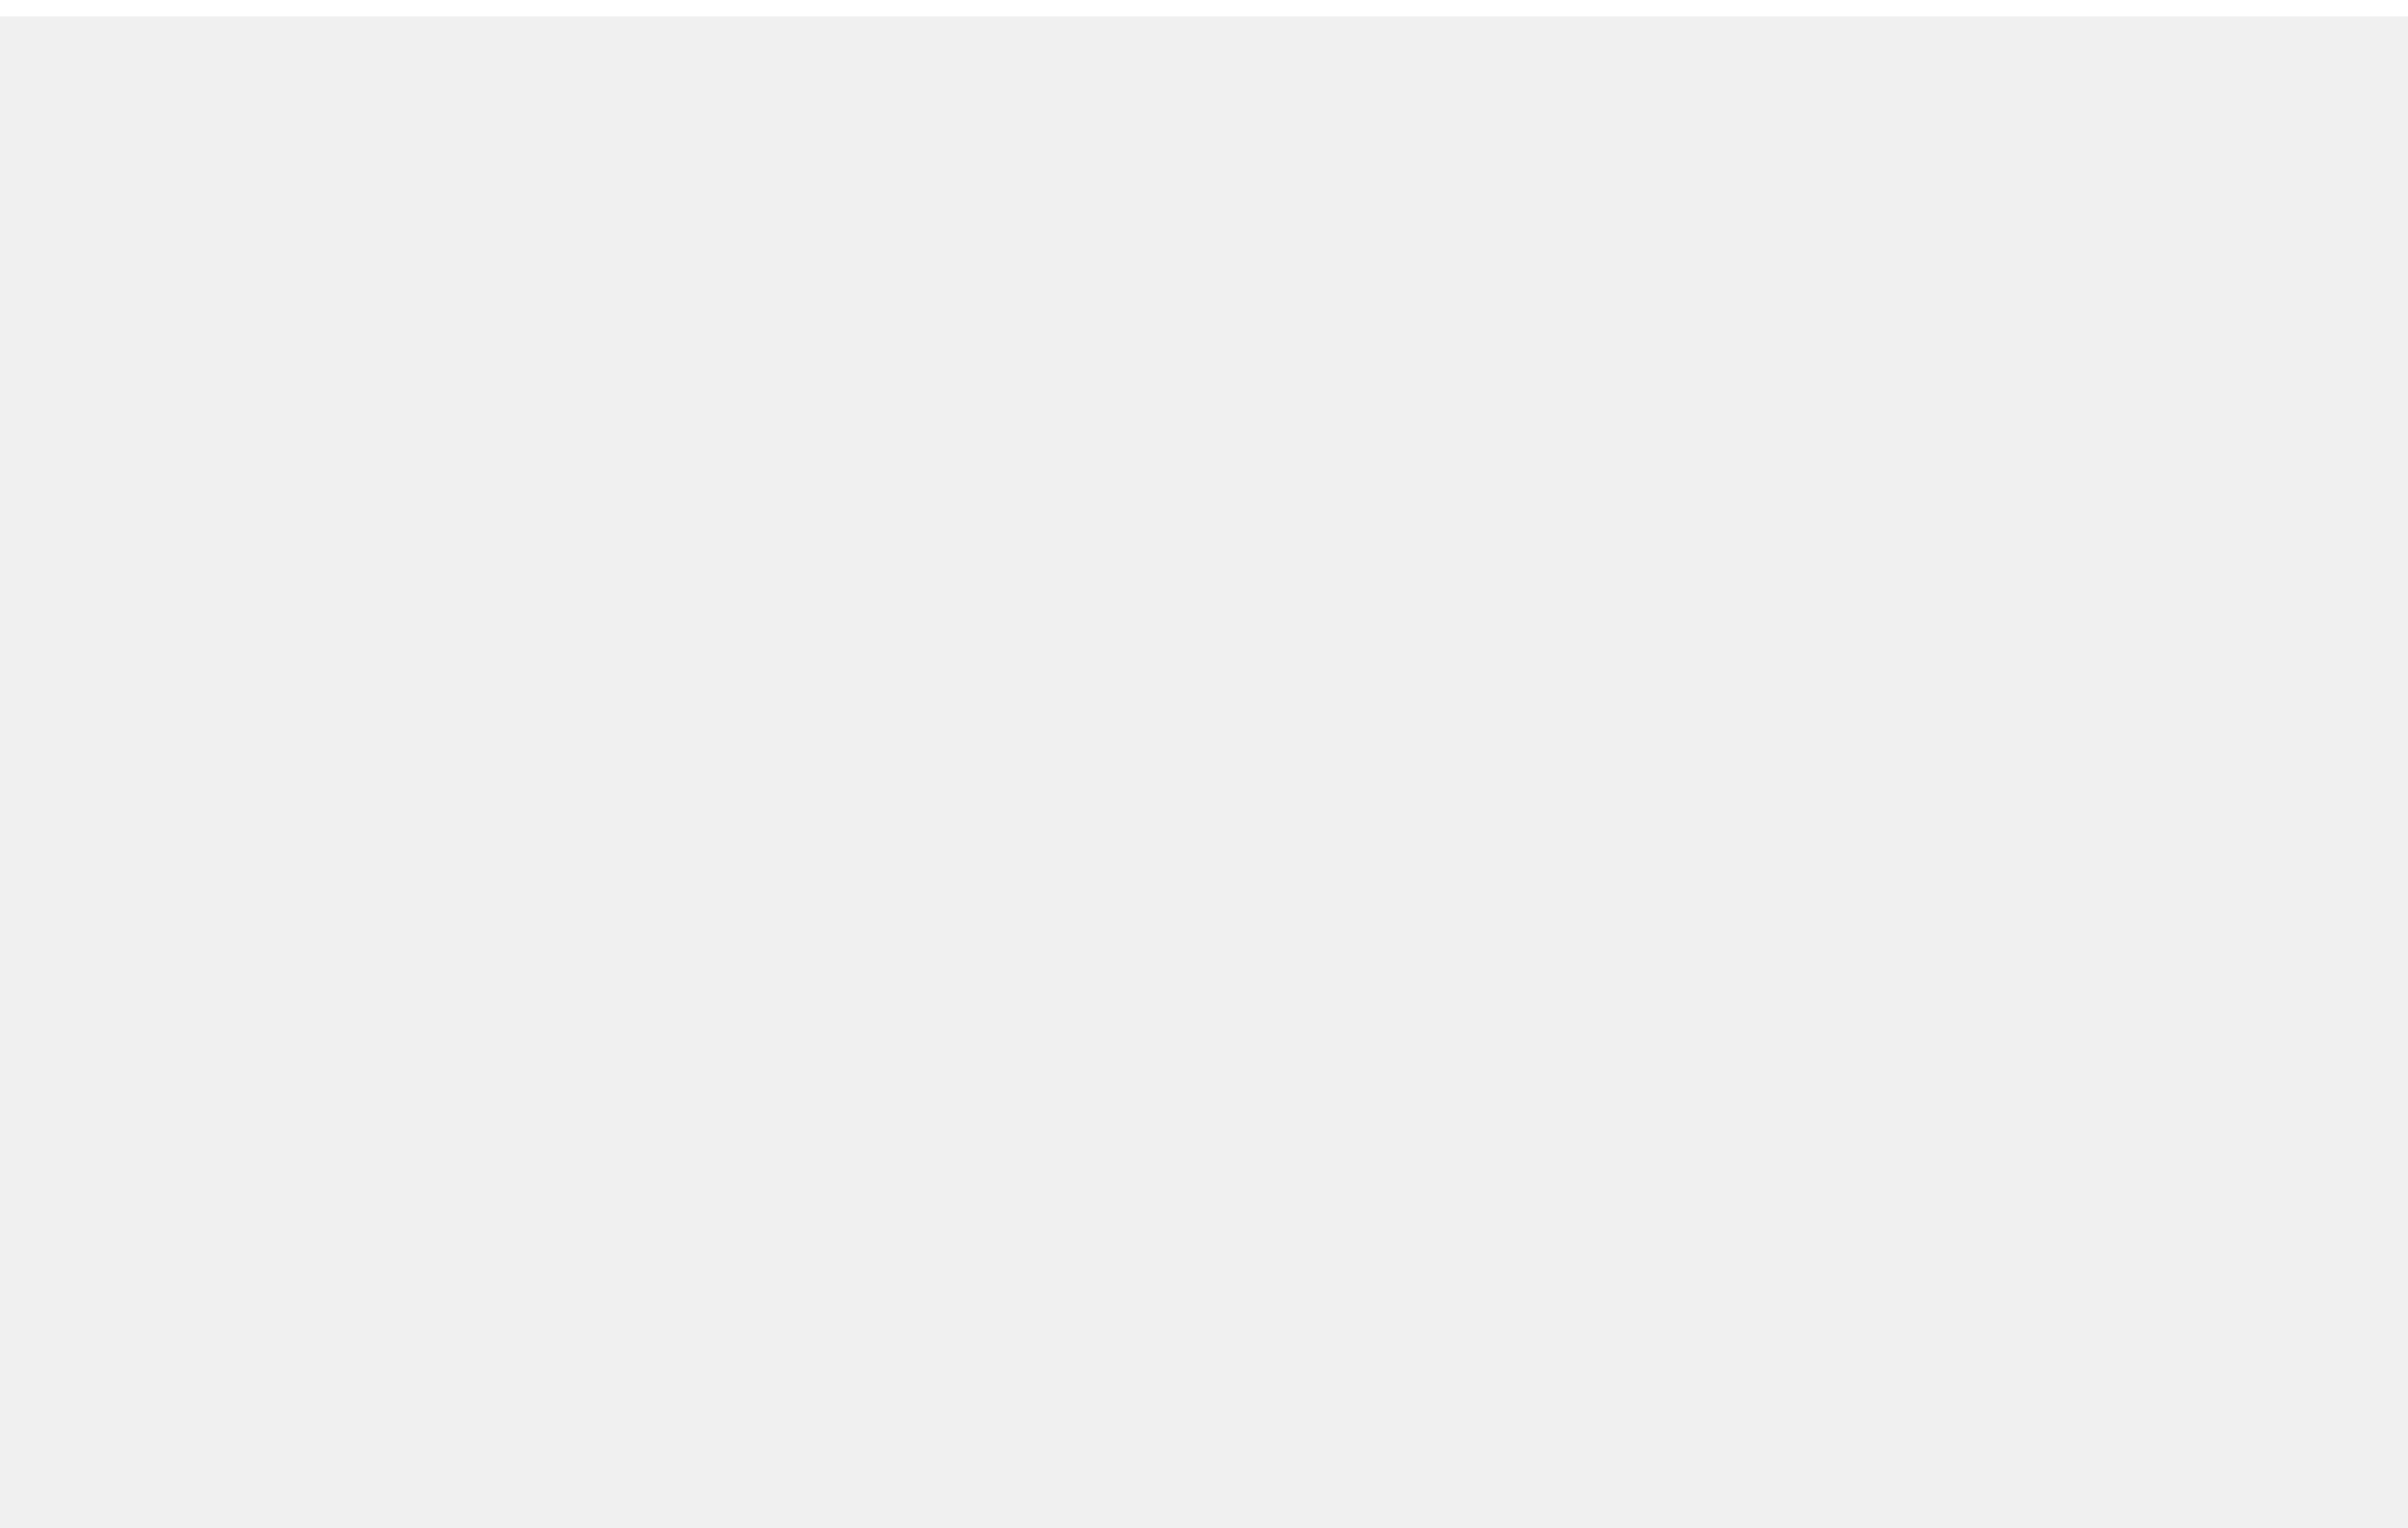
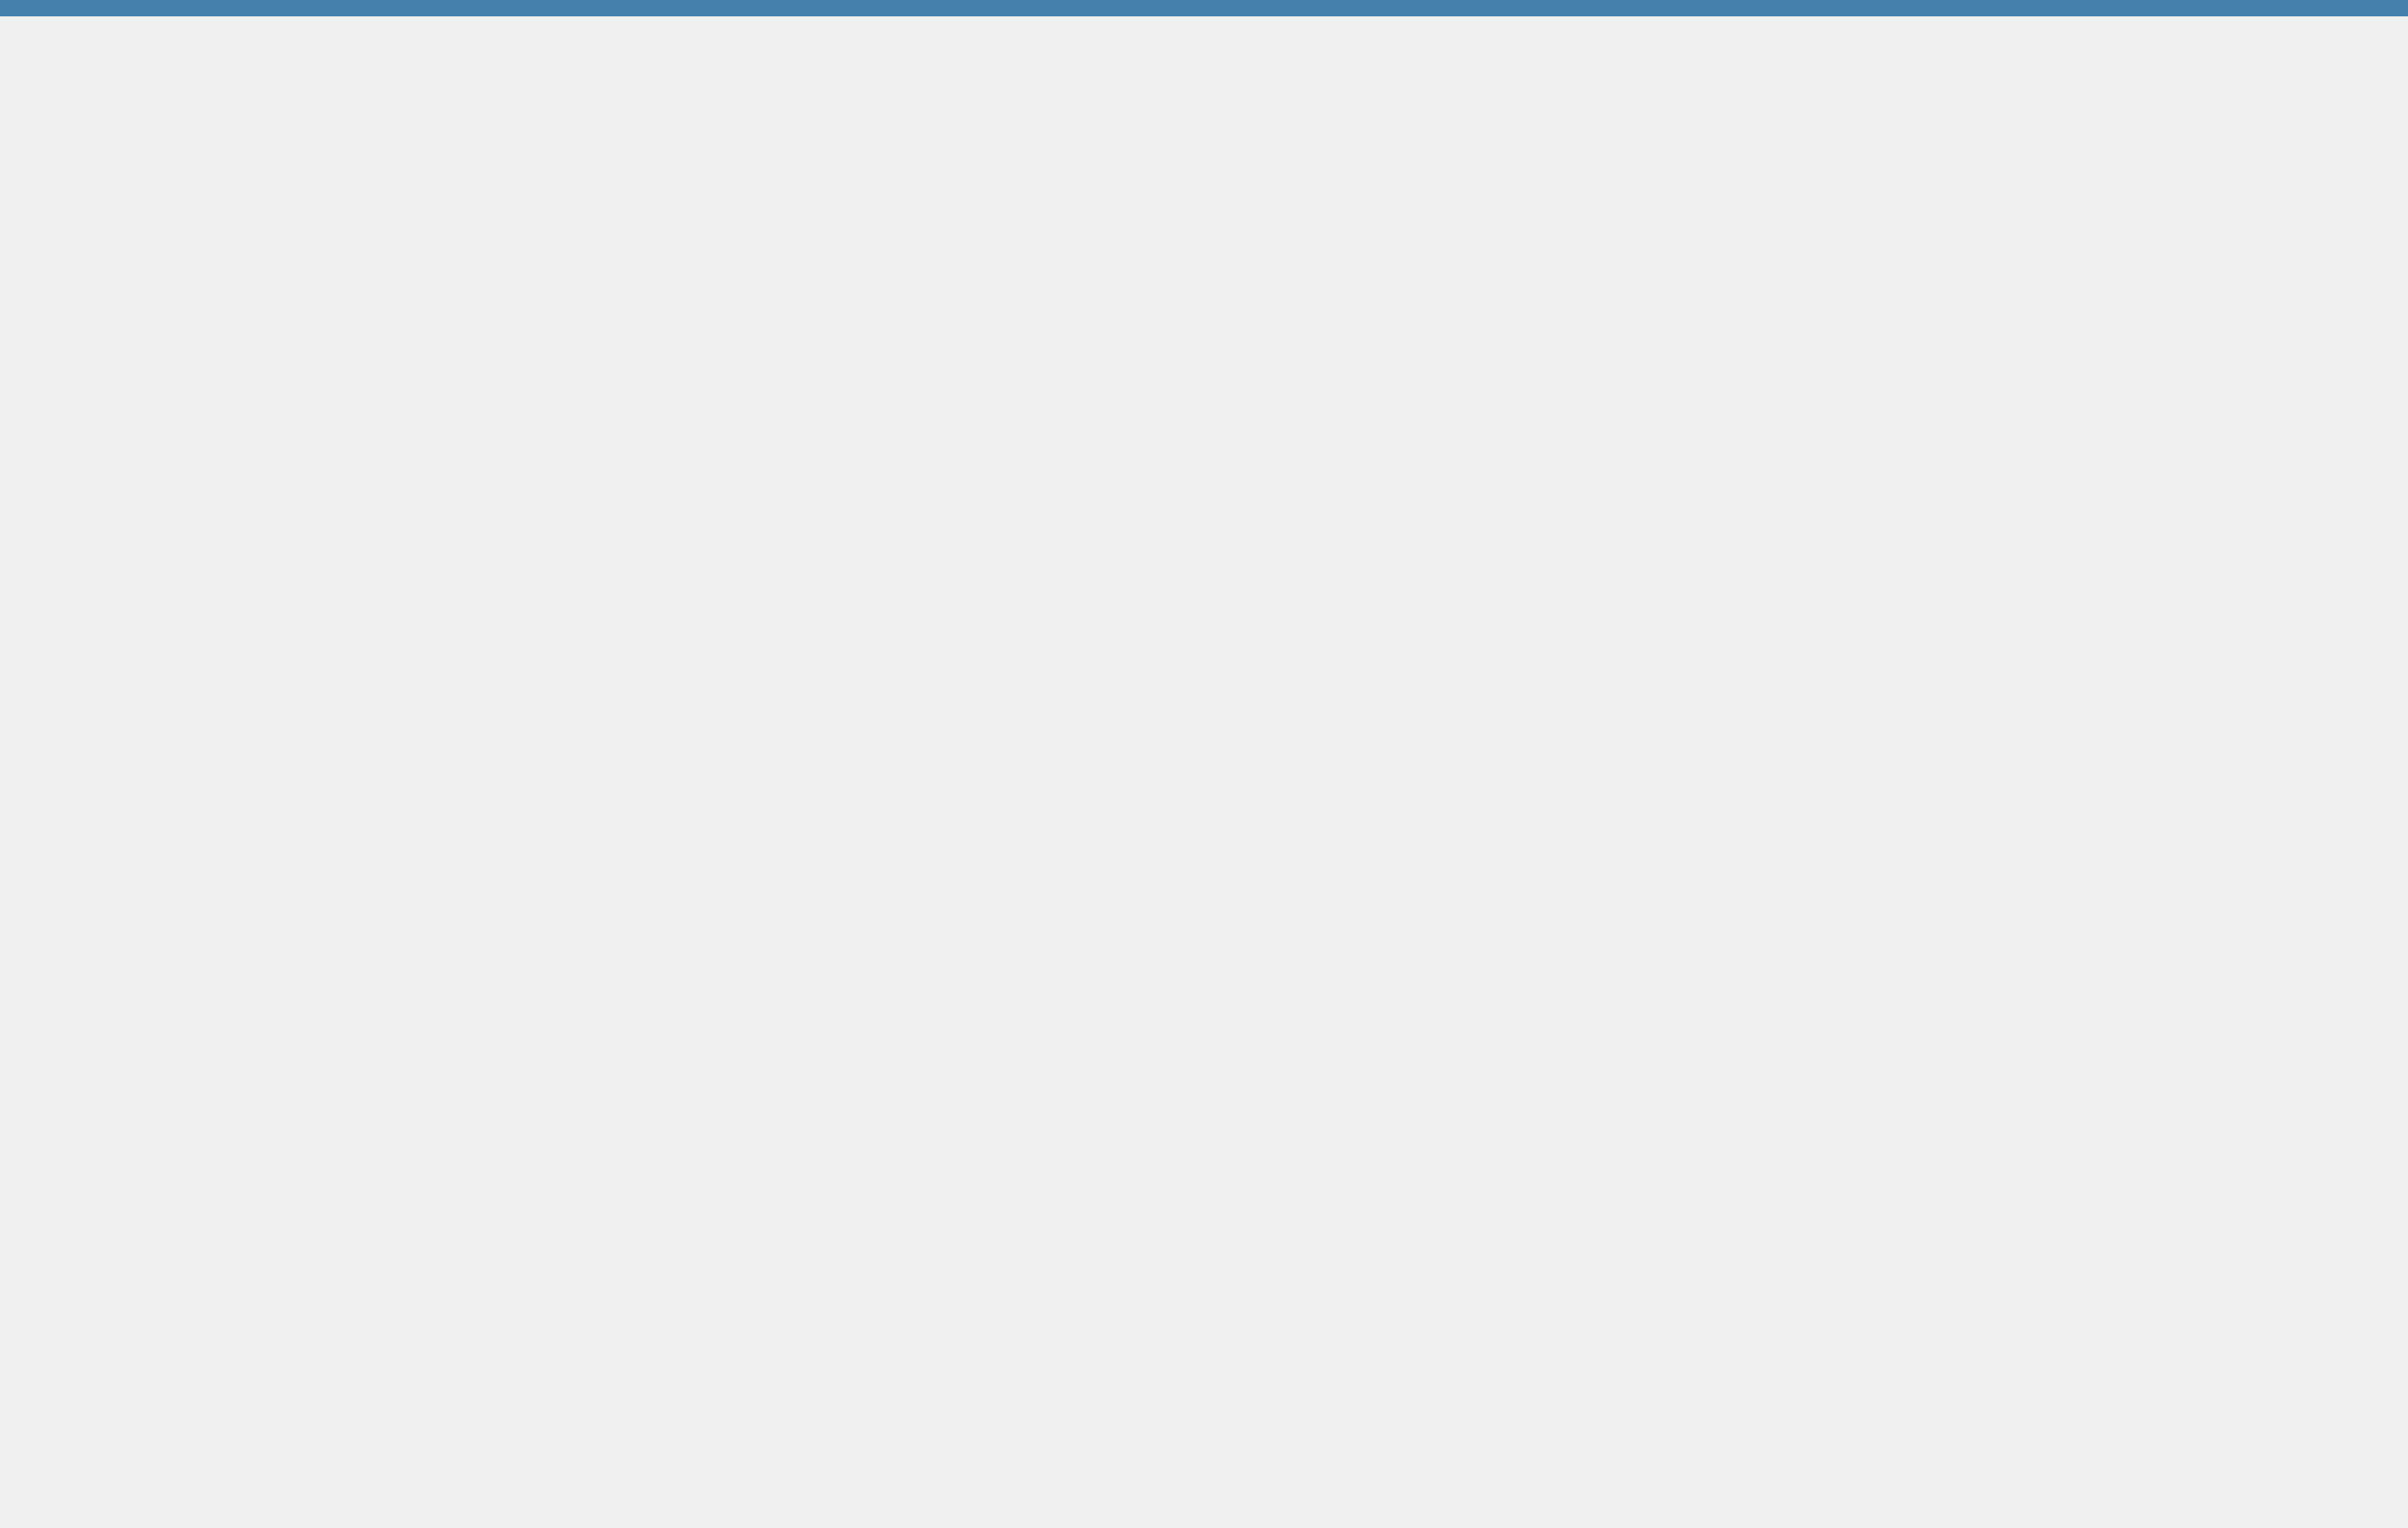
<svg xmlns="http://www.w3.org/2000/svg" fill="none" height="100%" width="100%" viewBox="0 0 328 208">
  <defs>
    <linearGradient id="i0" gradientUnits="userSpaceOnUse" spreadMethod="pad" x2="0" y2="30" x1="0" y1="-65">
      <stop offset="0%" stop-color="#23e5db" />
      <stop stop-opacity="0.5" offset="50%" stop-color="#23e5db" />
      <stop stop-opacity="0.496" offset="50.4%" stop-color="#23e5db" />
      <stop stop-opacity="0" offset="100%" stop-color="#23e5db" />
    </linearGradient>
  </defs>
  <g id="i1">
    <g transform="translate(164,0)">
      <animateTransform repeatCount="indefinite" type="translate" attributeName="transform" dur="2.002s" begin="0s" calcMode="spline" values="164 0; 164 208; 164 0; 164 0" keyTimes="0; 0.5; 1; 1" keySplines="0.333 0 0.333 1; 0.333 0 0.333 1; 0 0 1 1" fill="freeze" />
      <g transform="scale(1,1) translate(0.059,10.747)">
        <g id="i2">
          <g transform="translate(-0.059,-10.747)">
            <g transform="scale(-1,0)">
              <animateTransform repeatCount="indefinite" type="scale" attributeName="transform" dur="2.002s" begin="0s" calcMode="spline" values="-1 0; -1 -1.5; -1 0; -1 1.5; -1 0; -1 0" keyTimes="0; 0.167; 0.5; 0.667; 1; 1" keySplines="0.333 0 0.667 1; 0.333 0.123 0.667 1; 0.333 0 0.667 0.938; 0.333 0 0.667 1; 0 0 1 1" fill="freeze" />
              <g transform="translate(0,43.747)">
                <g id="i3" transform="matrix(1,0,0,1.113,-0.059,-10.747)">
-                   <rect height="60" width="328" y="-30" x="-164" stroke-width="2" stroke="#ffffff" fill="url(#i0)" />
+                   <rect height="60" width="328" y="-30" x="-164" stroke-width="2" stroke="#eeeeee" fill="url(#i0)" />
                </g>
              </g>
            </g>
          </g>
        </g>
      </g>
    </g>
  </g>
  <g id="i1">
    <g transform="translate(164,0)">
      <animateTransform repeatCount="indefinite" type="translate" attributeName="transform" dur="2.002s" begin="0s" calcMode="spline" values="164 0; 164 208; 164 0; 164 0" keyTimes="0; 0.5; 1; 1" keySplines="0.333 0 0.333 1; 0.333 0 0.333 1; 0 0 1 1" fill="freeze" />
      <g transform="scale(1,1) translate(0.059,10.747)">
        <g id="i3" transform="matrix(1,0,0,1.113,-0.059,-10.747)">
-           <rect height="2" width="328" y="-1" x="-164" stroke-width="2" stroke="#ffffff" fill="#23e5db" />
+           <rect height="2" width="328" y="-1" x="-164" stroke-width="2" stroke="#457FAC" fill="#23e5db" />
        </g>
      </g>
    </g>
  </g>
</svg>
